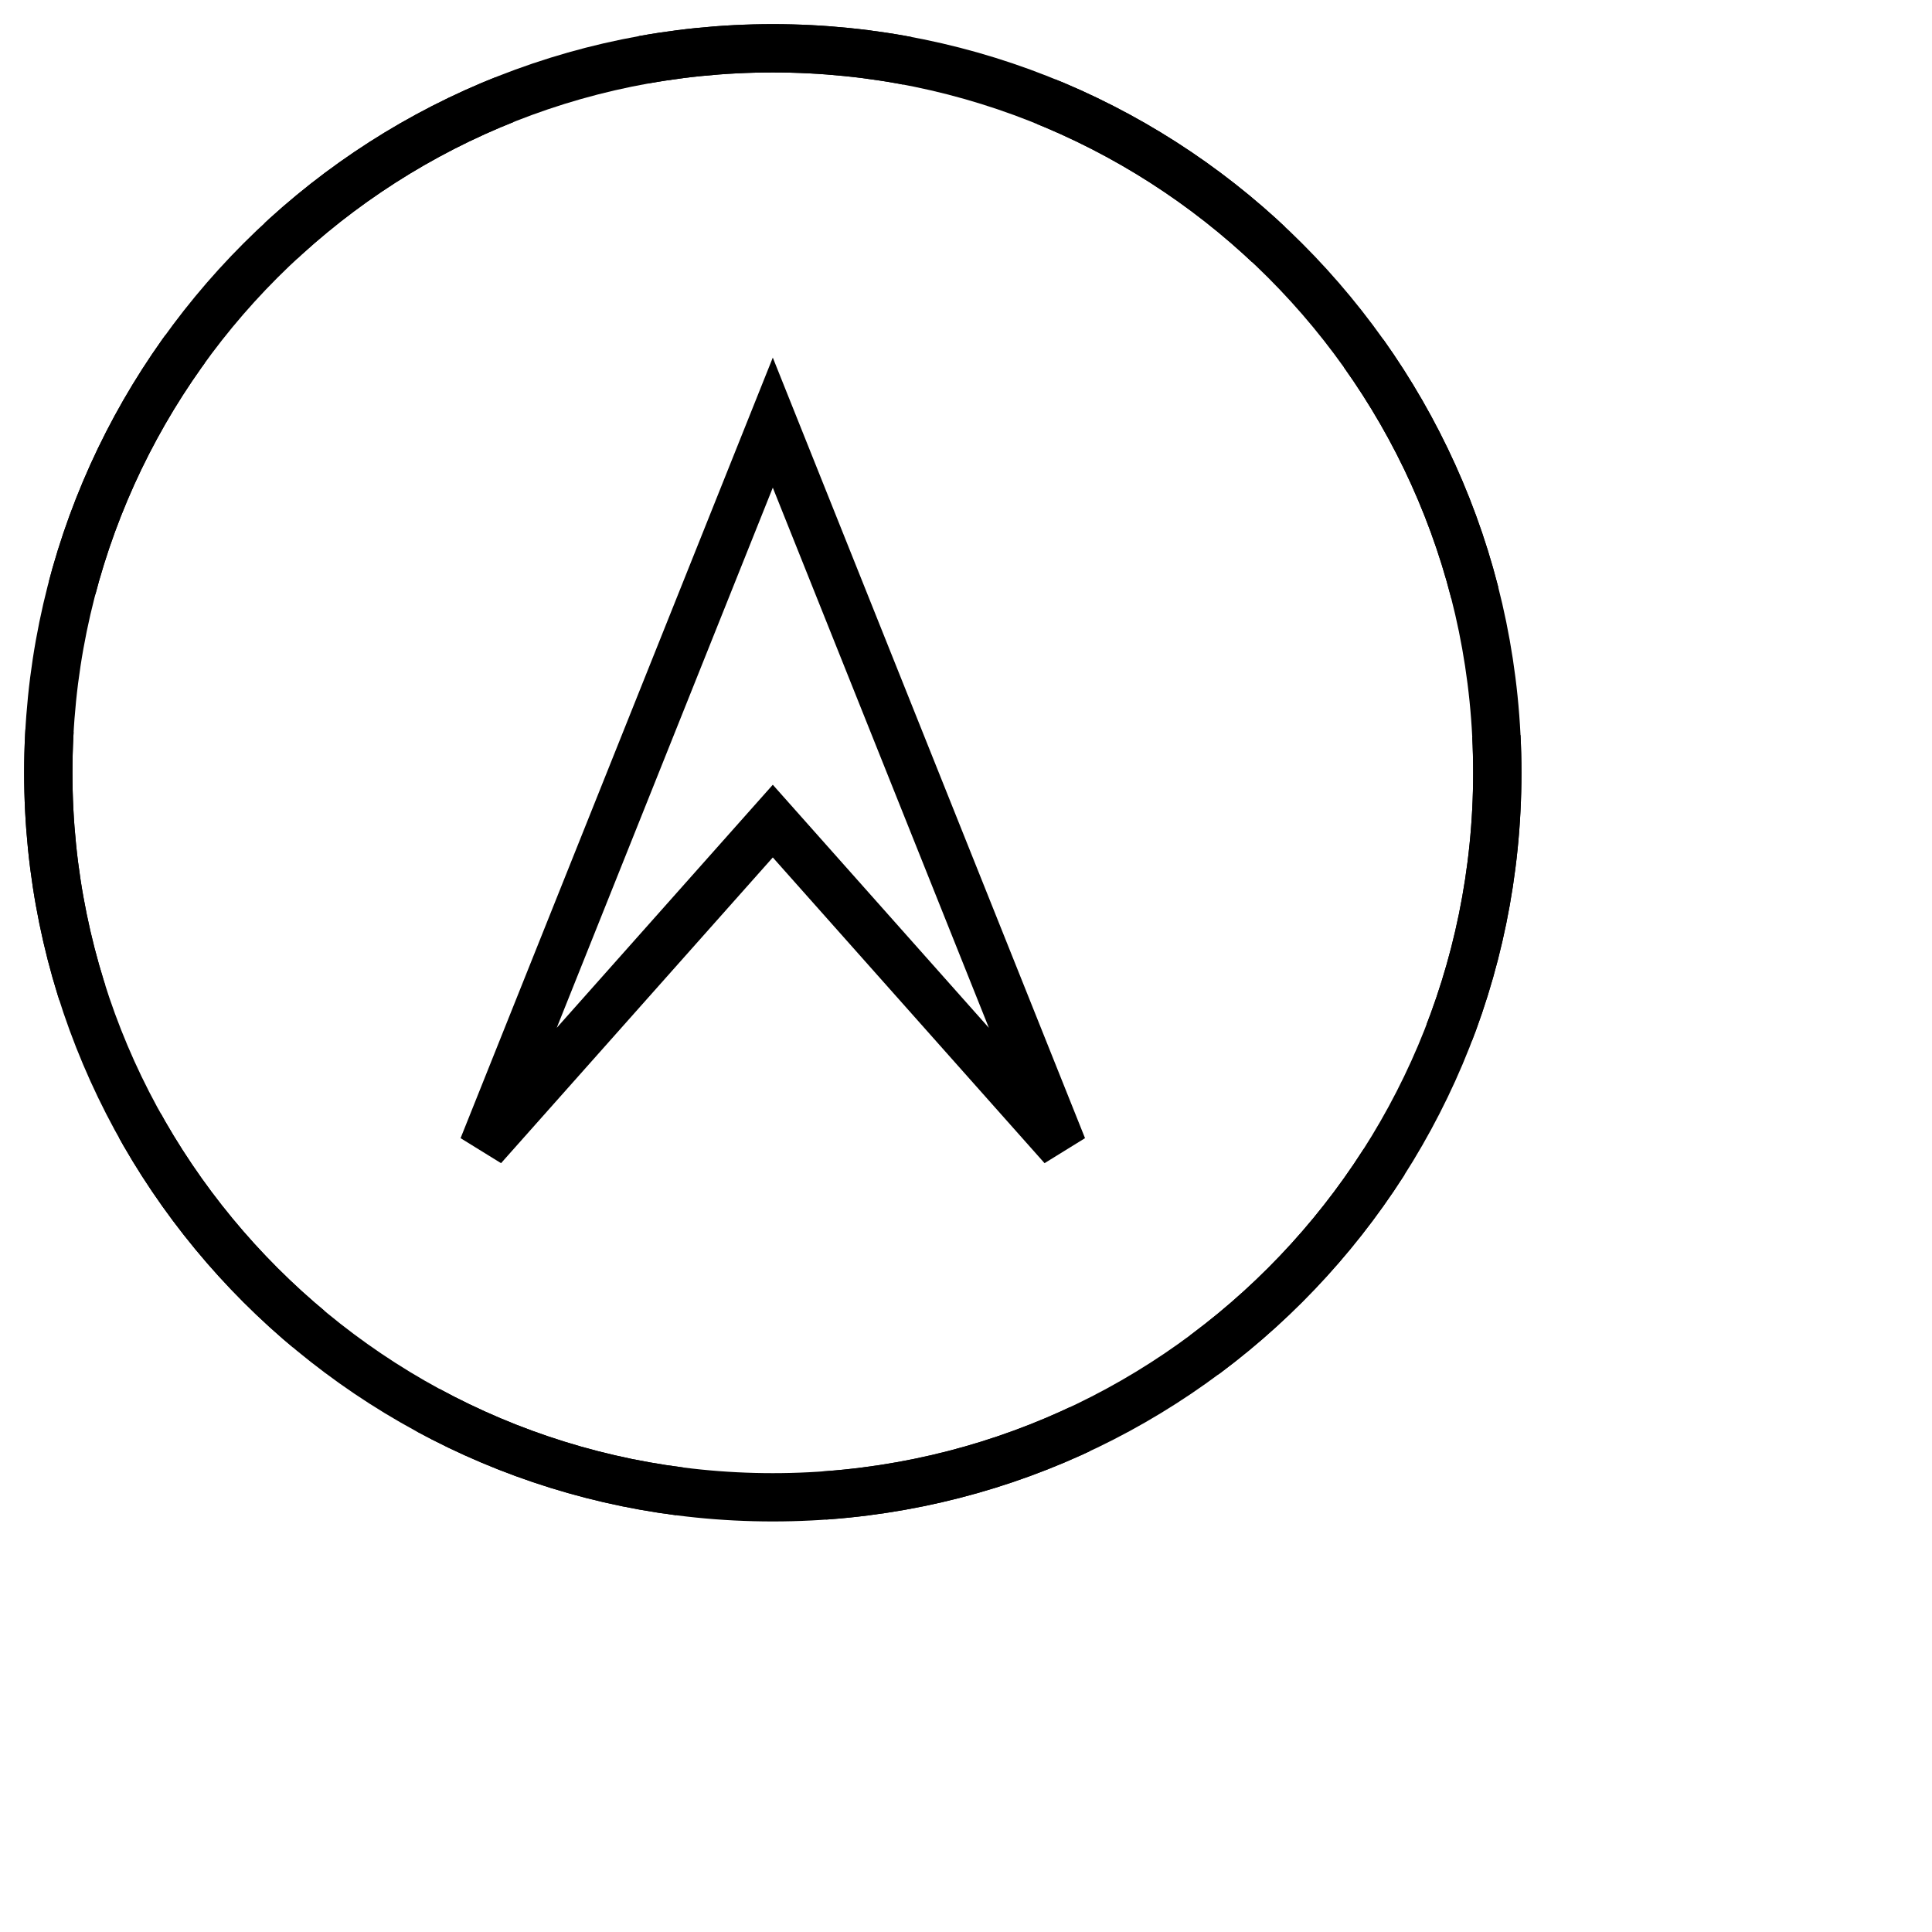
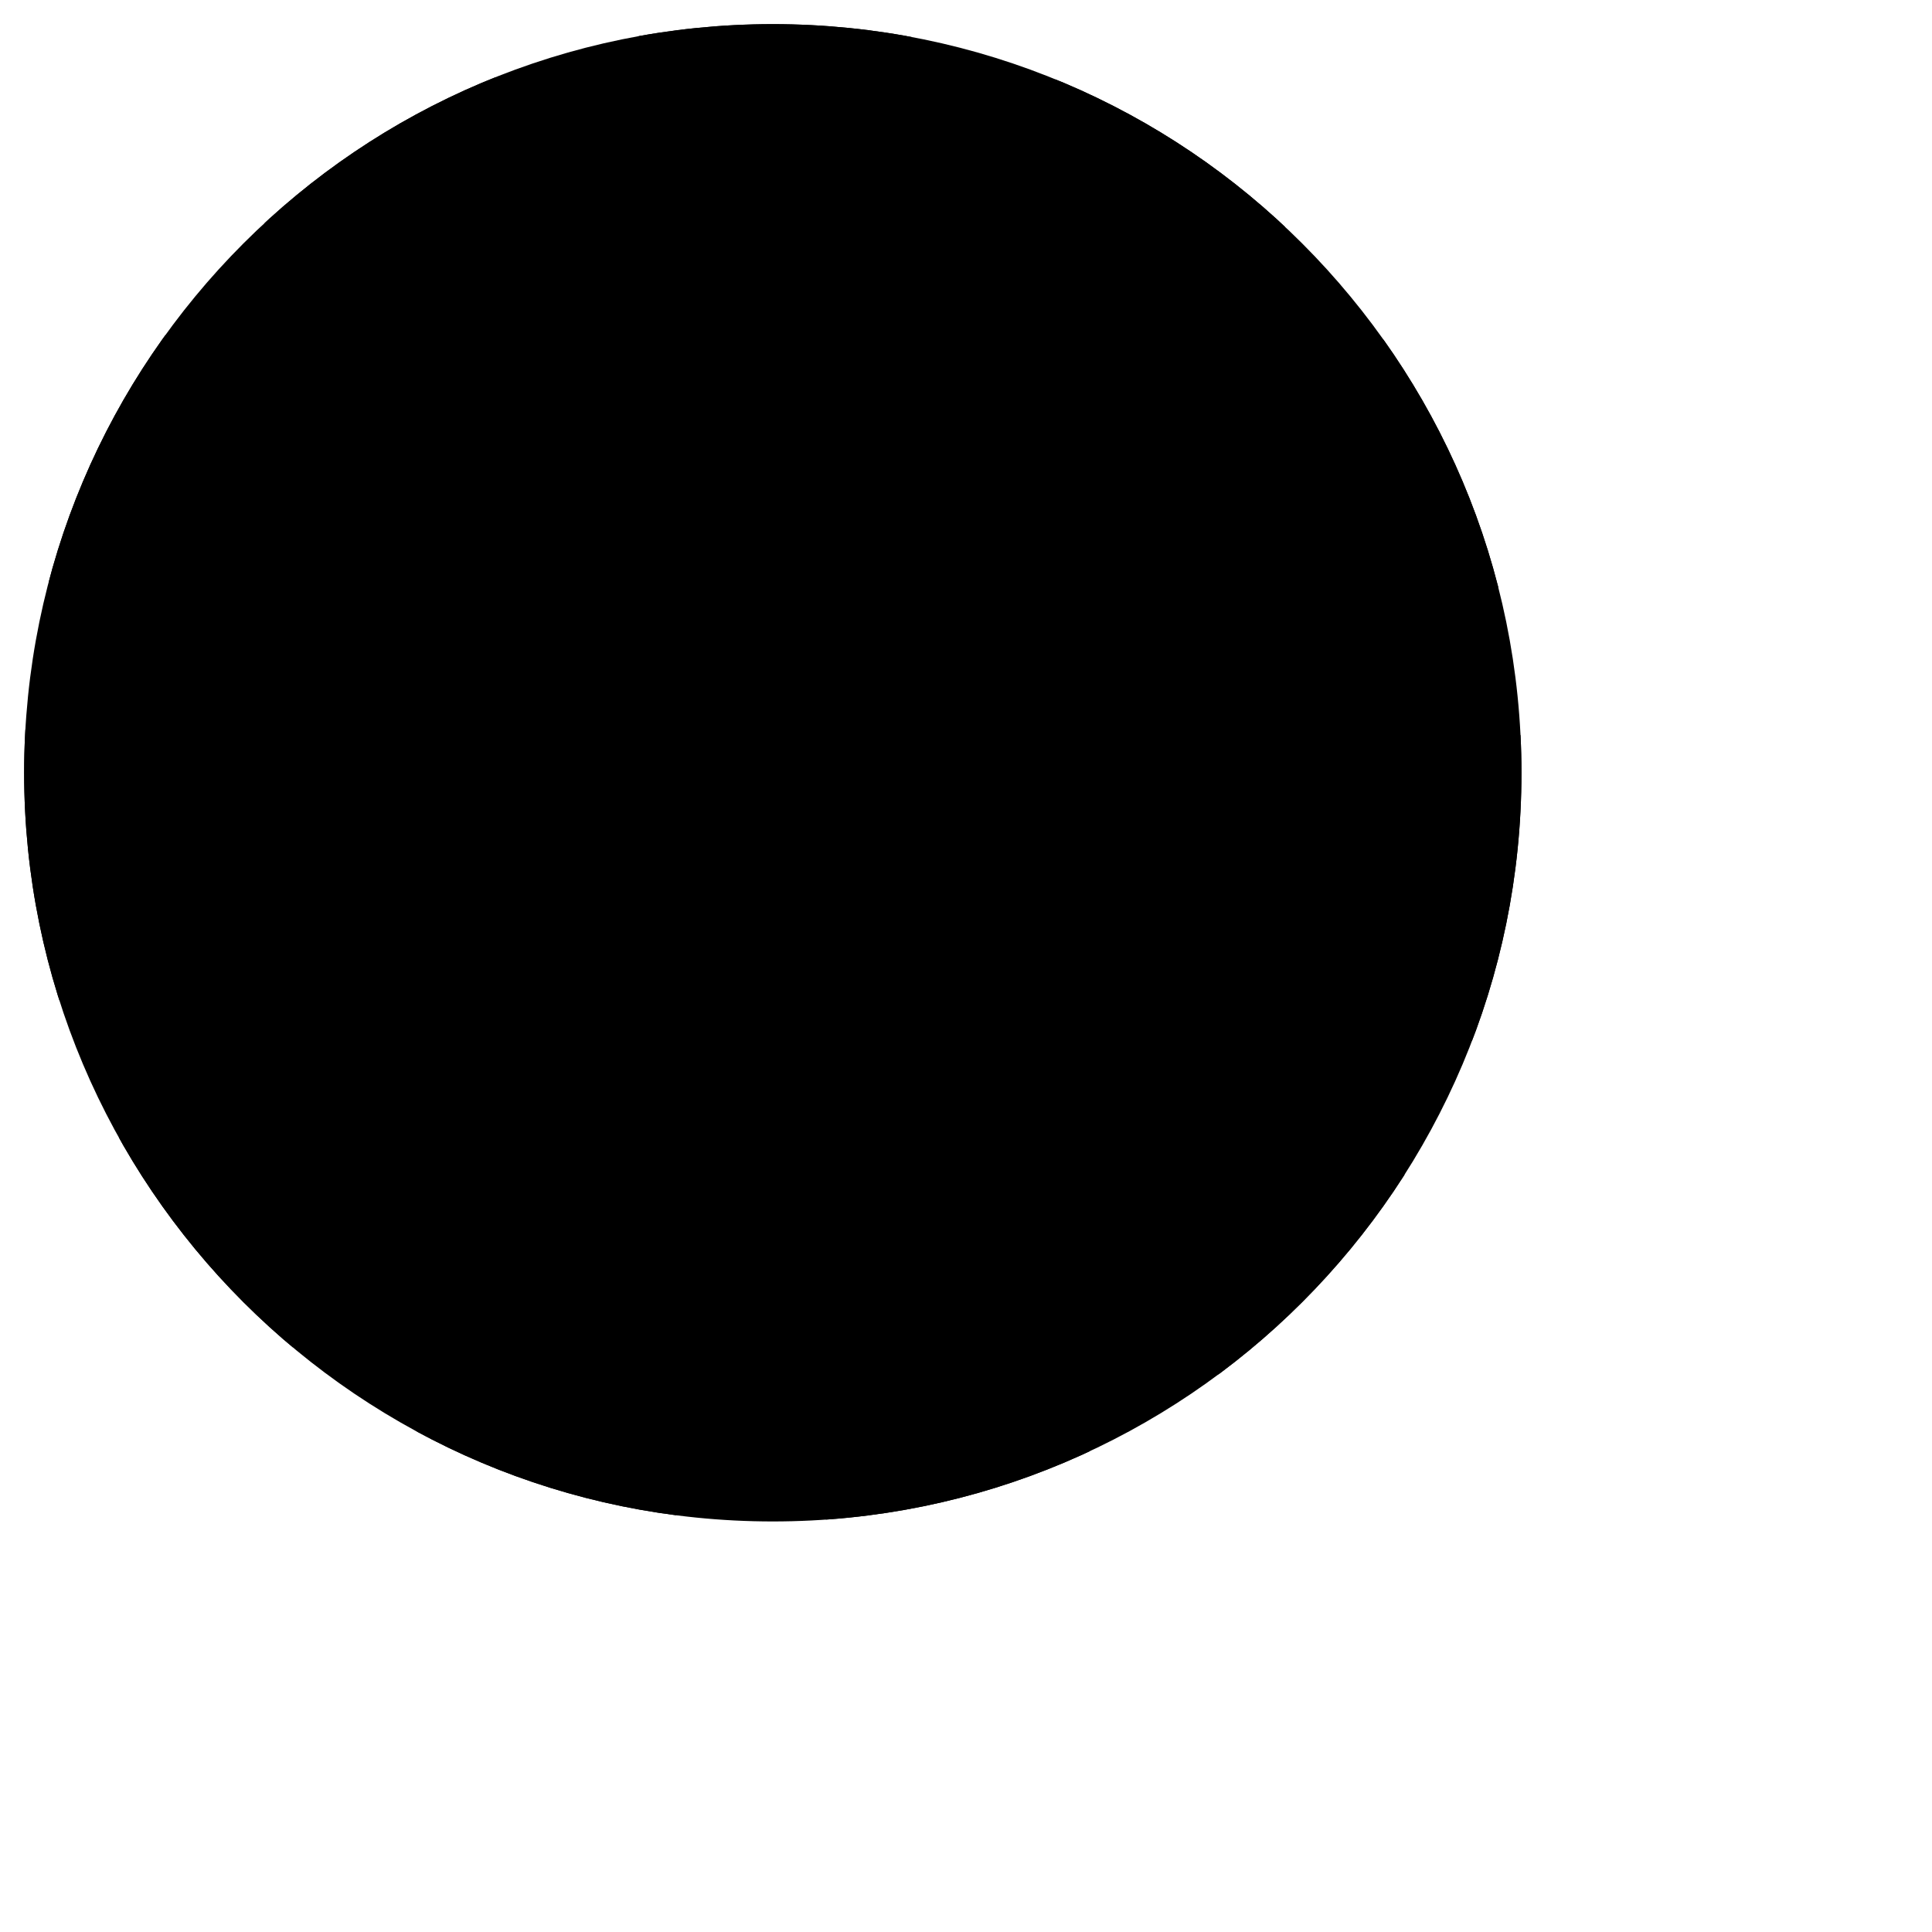
<svg xmlns="http://www.w3.org/2000/svg" xmlns:ns1="http://www.b3mn.org/oryx" width="40" height="40" version="1.0">
  <defs />
  <ns1:magnets>
    <ns1:magnet ns1:cx="16" ns1:cy="16" ns1:default="yes" />
  </ns1:magnets>
  <g pointer-events="fill">
    <defs>
-       <radialGradient id="background" cx="10%" cy="10%" r="100%" fx="10%" fy="10%">
-         <stop offset="0%" stop-color="#ffffff" stop-opacity="1" />
-         <stop id="fill_el" offset="100%" stop-color="#ffffff" stop-opacity="1" />
+       <radialGradient id="background">
+         <stop id="fill_el" />
      </radialGradient>
    </defs>
    <circle id="bg_frame" cx="16" cy="16" r="15" stroke="black" fill="url(#background) white" stroke-width="1" style="stroke-dasharray: 5.5, 3" />
    <circle id="frame" cx="16" cy="16" r="15" stroke="black" fill="none" stroke-width="1" />
-     <path d="M 16,8.75 L22,23.75 L16,17 L10,23.75z " id="path9" stroke="black" style="fill:none;stroke-width:1" />
+     <path d="M 16,8.75 L22,23.75 L16,17 L10,23.75z" id="path9" stroke="black" style="fill:none;stroke-width:1" />
    <text font-size="11" id="text_name" x="16" y="33" ns1:align="top center" stroke="black" />
  </g>
</svg>
